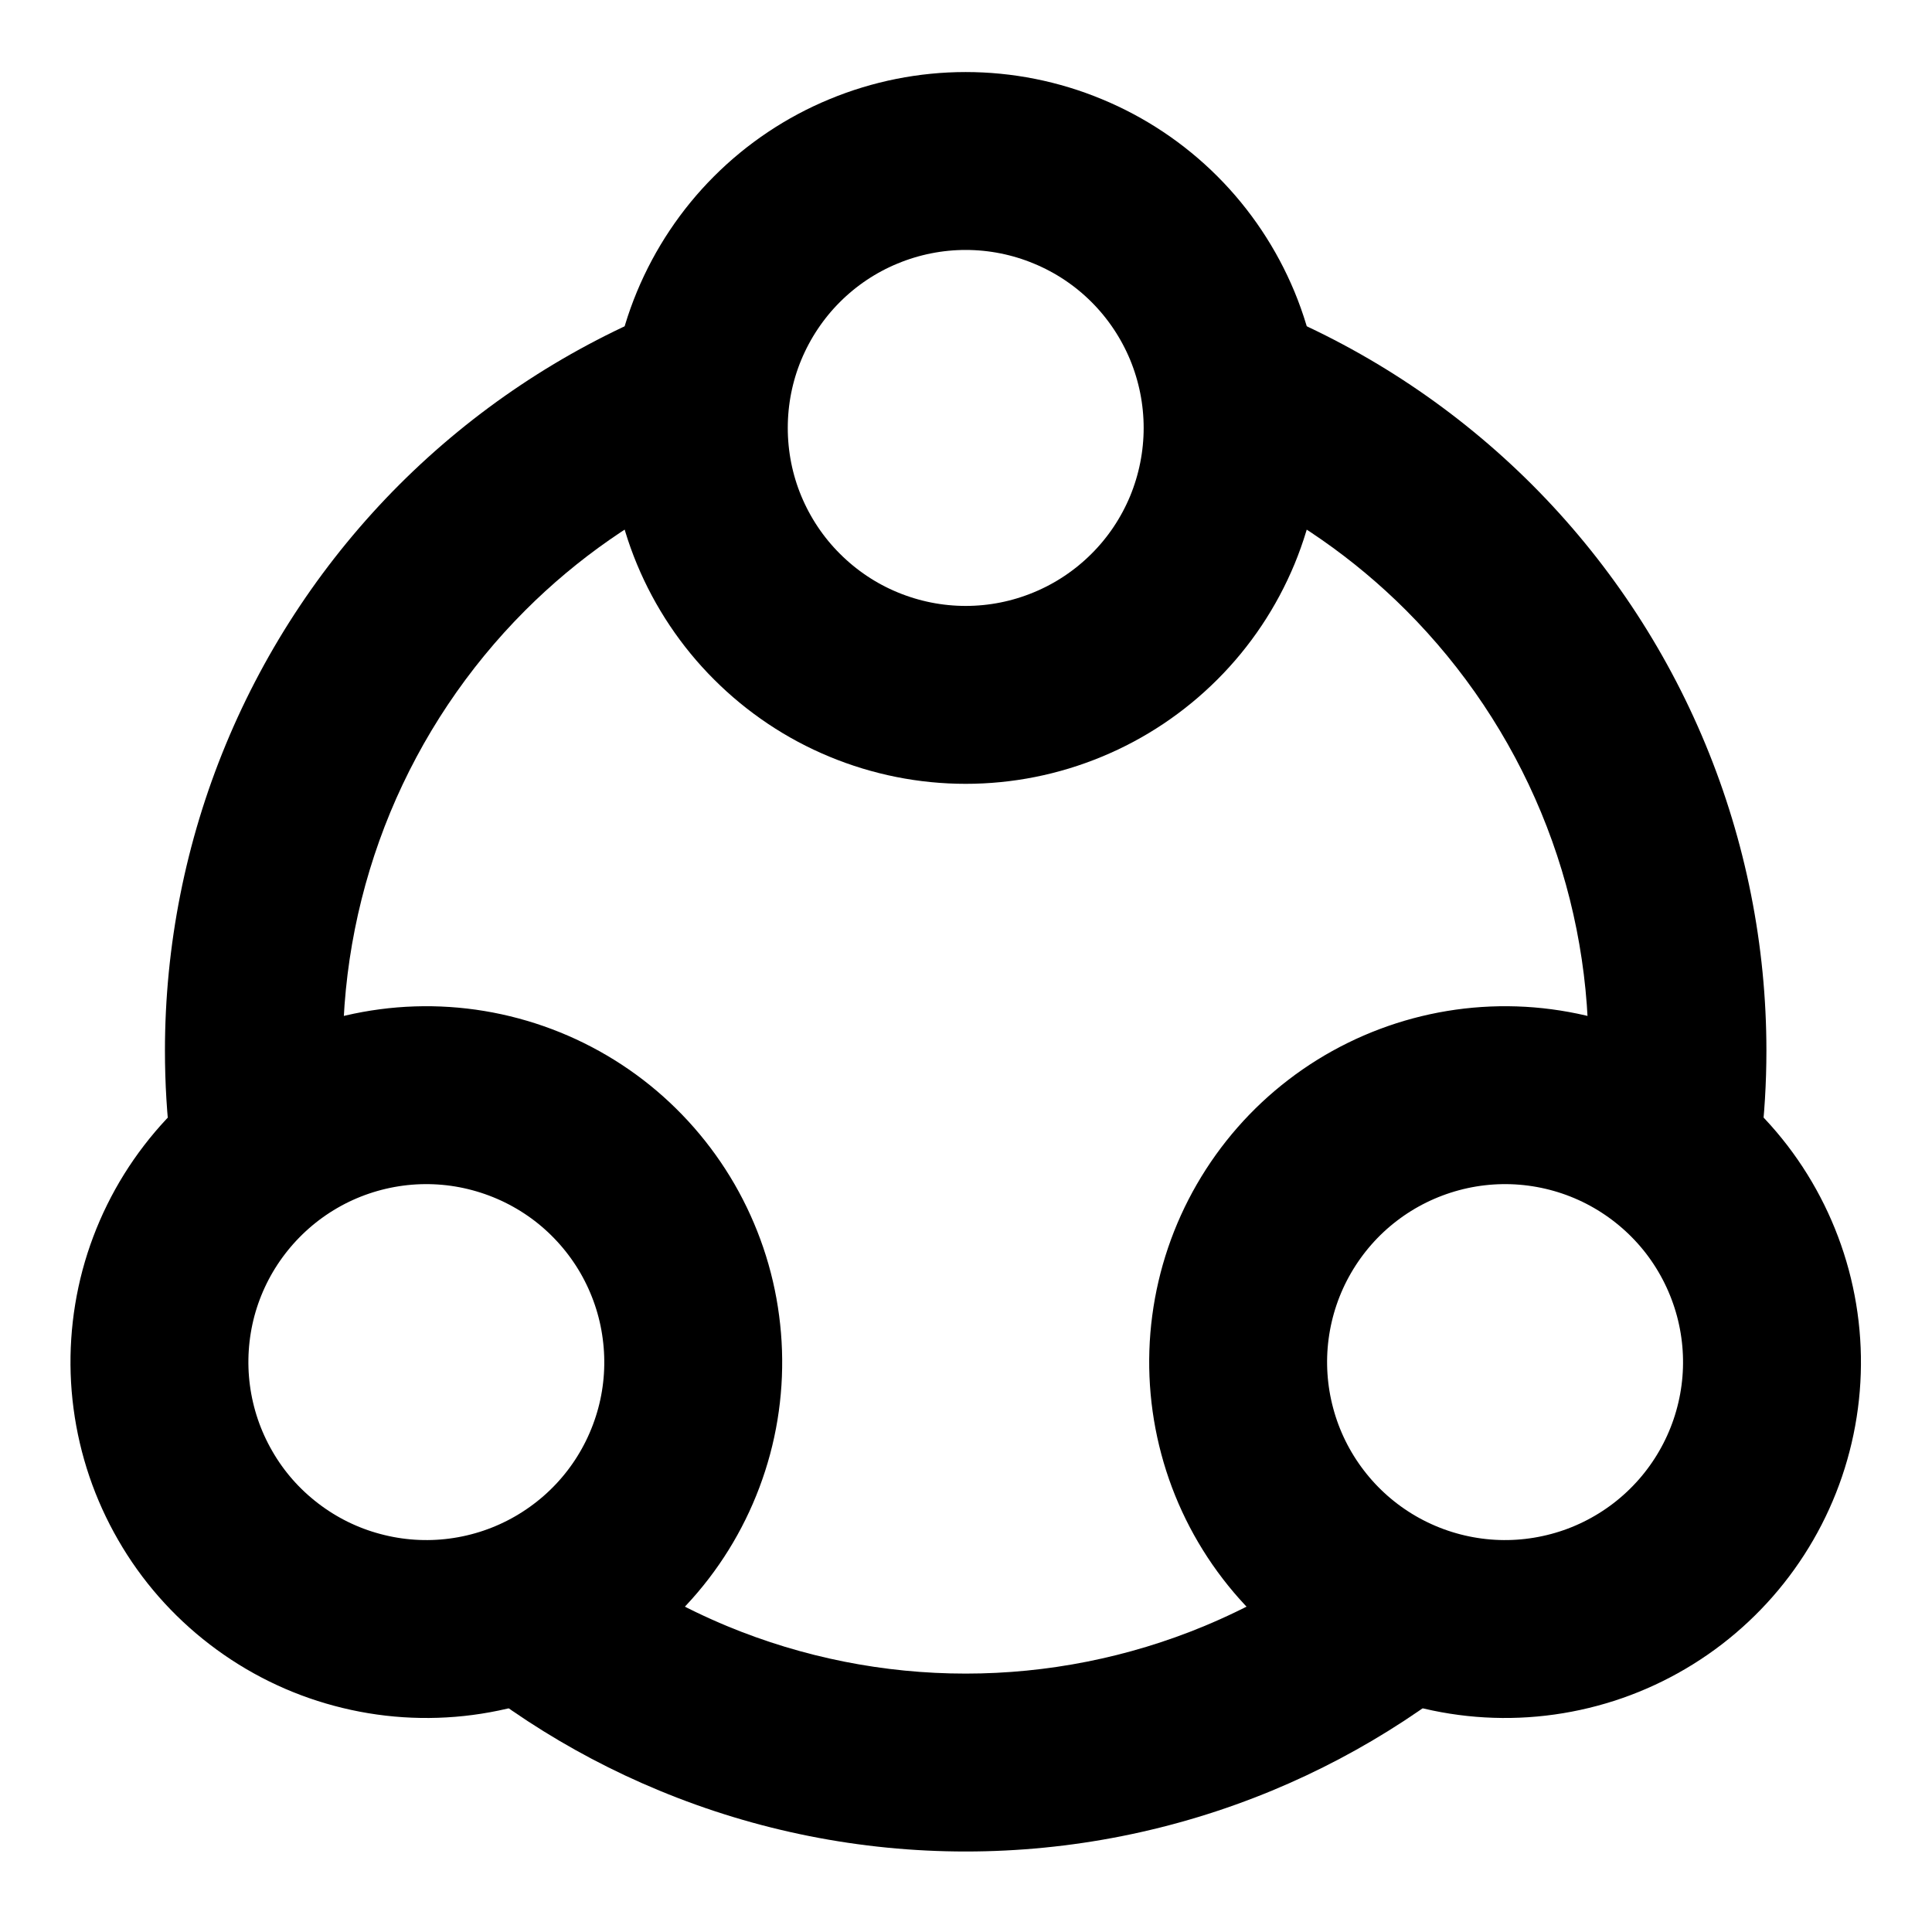
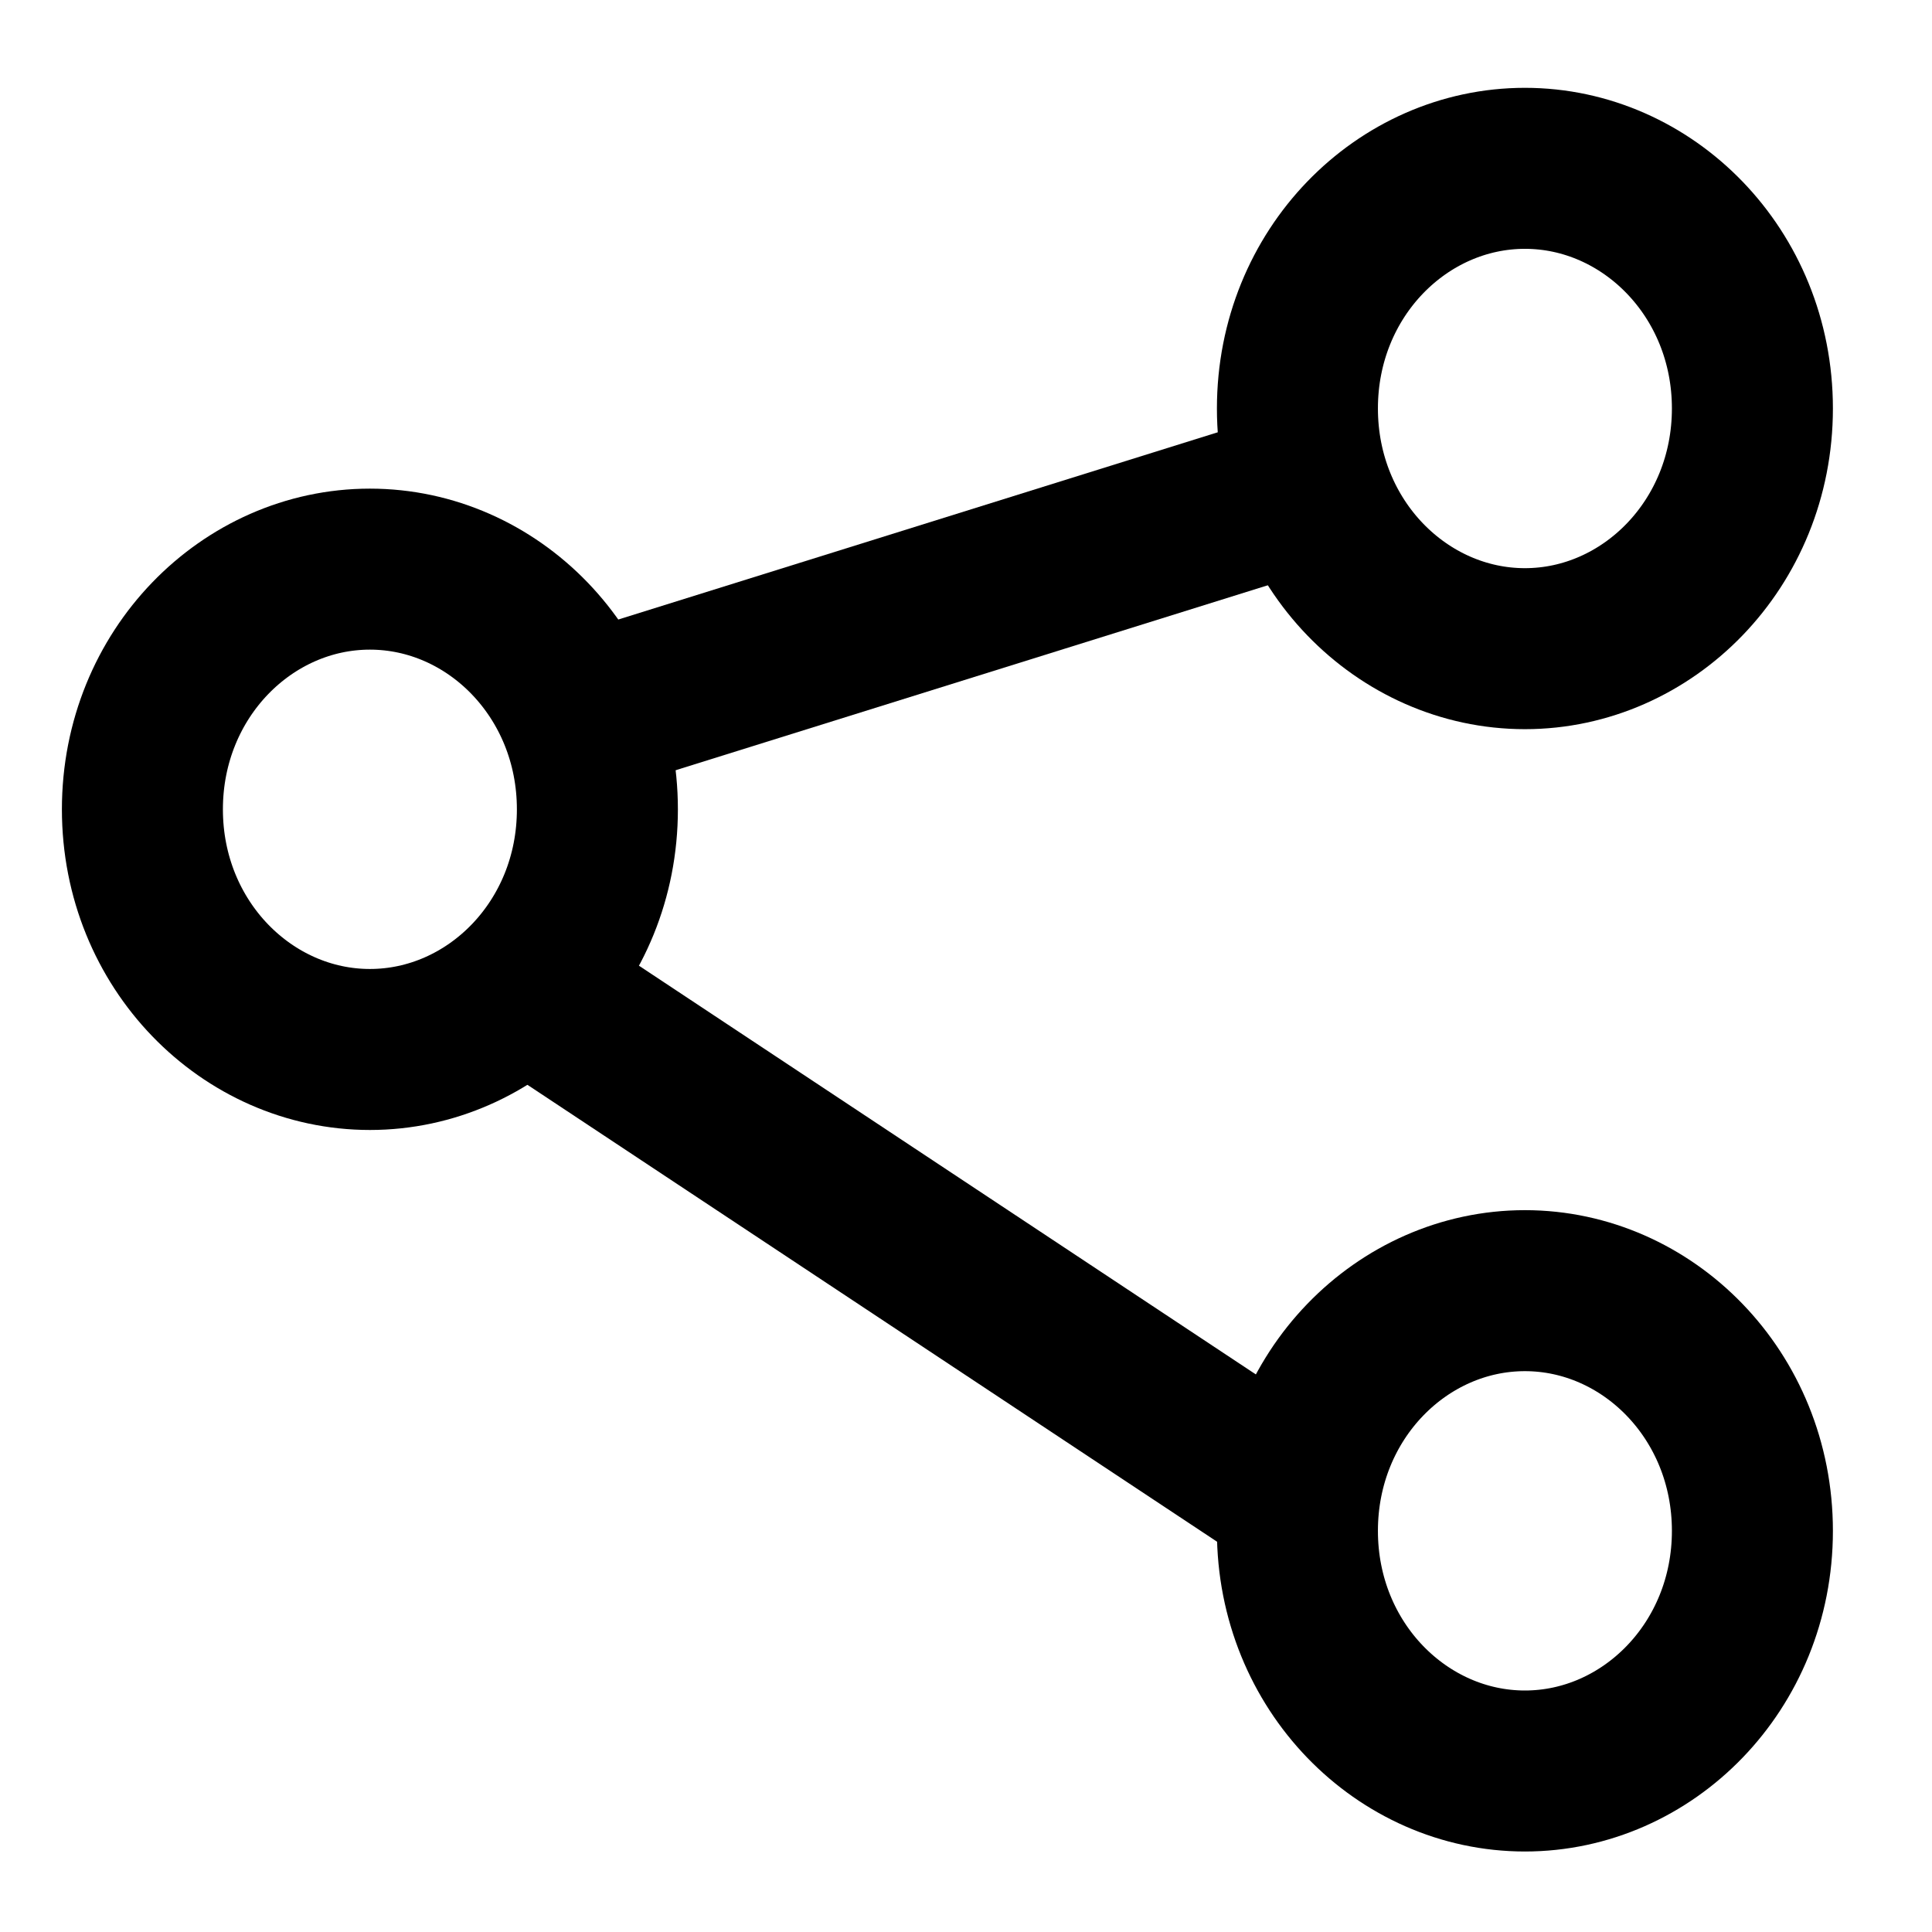
<svg xmlns="http://www.w3.org/2000/svg" width="24" height="24" viewBox="0 0 24 24" fill="none">
-   <path d="M8.681 5.316C8.681 5.751 8.766 6.183 8.933 6.585C9.1 6.987 9.344 7.353 9.652 7.66C9.96 7.968 10.325 8.213 10.727 8.379C11.13 8.546 11.561 8.632 11.996 8.632C12.432 8.632 12.863 8.546 13.265 8.379C13.667 8.213 14.033 7.968 14.341 7.66C14.649 7.353 14.893 6.987 15.06 6.585C15.226 6.183 15.312 5.751 15.312 5.316C15.312 4.88 15.226 4.449 15.06 4.047C14.893 3.645 14.649 3.279 14.341 2.971C14.033 2.663 13.667 2.419 13.265 2.253C12.863 2.086 12.432 2 11.996 2C11.561 2 11.13 2.086 10.727 2.253C10.325 2.419 9.96 2.663 9.652 2.971C9.344 3.279 9.1 3.645 8.933 4.047C8.766 4.449 8.681 4.88 8.681 5.316L8.681 5.316Z" stroke="currentColor" stroke-width="2.21" />
-   <path d="M3.638 14.049C3.261 14.267 2.931 14.557 2.666 14.902C2.4 15.248 2.206 15.642 2.093 16.062C1.981 16.483 1.952 16.922 2.009 17.353C2.066 17.785 2.207 18.201 2.425 18.578C2.642 18.956 2.932 19.286 3.278 19.551C3.623 19.816 4.017 20.011 4.438 20.123C4.858 20.236 5.297 20.265 5.729 20.208C6.161 20.151 6.577 20.01 6.954 19.792C7.331 19.574 7.662 19.285 7.927 18.939C8.192 18.594 8.386 18.199 8.499 17.779C8.612 17.358 8.64 16.919 8.583 16.488C8.527 16.056 8.385 15.64 8.168 15.263C7.95 14.886 7.66 14.555 7.315 14.29C6.969 14.025 6.575 13.831 6.154 13.718C5.734 13.605 5.295 13.576 4.863 13.633C4.432 13.69 4.015 13.831 3.638 14.049L3.638 14.049Z" stroke="currentColor" stroke-width="2.21" />
-   <path d="M20.354 14.049C20.731 14.267 21.062 14.557 21.327 14.902C21.592 15.248 21.786 15.642 21.899 16.062C22.012 16.483 22.041 16.922 21.984 17.353C21.927 17.785 21.786 18.201 21.568 18.578C21.35 18.956 21.06 19.286 20.715 19.551C20.369 19.816 19.975 20.011 19.555 20.123C19.134 20.236 18.695 20.265 18.264 20.208C17.832 20.151 17.416 20.01 17.038 19.792C16.661 19.574 16.331 19.285 16.066 18.939C15.801 18.594 15.606 18.199 15.494 17.779C15.381 17.358 15.352 16.919 15.409 16.488C15.466 16.056 15.607 15.64 15.825 15.263C16.043 14.886 16.332 14.555 16.678 14.29C17.023 14.025 17.418 13.831 17.838 13.718C18.259 13.605 18.698 13.576 19.129 13.633C19.561 13.69 19.977 13.831 20.354 14.049L20.354 14.049Z" stroke="currentColor" stroke-width="2.21" />
-   <path fill-rule="evenodd" clip-rule="evenodd" d="M8.757 6.027C8.706 5.794 8.68 5.556 8.68 5.316C8.68 4.881 8.766 4.45 8.933 4.047C9.012 3.856 9.109 3.673 9.222 3.5C8.872 3.602 8.527 3.723 8.19 3.863C6.983 4.363 5.886 5.096 4.962 6.019C4.039 6.943 3.306 8.039 2.806 9.246C2.306 10.453 2.049 11.747 2.049 13.053C2.049 13.854 2.146 14.651 2.336 15.426C2.429 15.242 2.539 15.067 2.665 14.902C2.93 14.557 3.261 14.267 3.638 14.049C3.845 13.93 4.065 13.833 4.292 13.761C4.27 13.526 4.259 13.29 4.259 13.053C4.259 12.037 4.46 11.031 4.848 10.092C5.237 9.154 5.807 8.301 6.525 7.582C7.172 6.935 7.928 6.409 8.757 6.027ZM15.235 6.027C16.064 6.409 16.82 6.935 17.467 7.582C18.185 8.301 18.755 9.154 19.144 10.092C19.533 11.031 19.733 12.037 19.733 13.053C19.733 13.29 19.722 13.526 19.7 13.761C19.928 13.833 20.147 13.93 20.354 14.049C20.731 14.267 21.062 14.557 21.327 14.902C21.453 15.067 21.563 15.242 21.656 15.426C21.846 14.651 21.943 13.854 21.943 13.053C21.943 11.747 21.686 10.453 21.186 9.246C20.686 8.039 19.954 6.943 19.03 6.019C18.106 5.096 17.01 4.363 15.803 3.863C15.465 3.723 15.12 3.602 14.77 3.5C14.883 3.673 14.98 3.856 15.059 4.047C15.226 4.45 15.312 4.881 15.312 5.316C15.312 5.556 15.286 5.794 15.235 6.027ZM18.882 20.231C18.676 20.243 18.469 20.235 18.264 20.208C17.832 20.151 17.416 20.01 17.038 19.792C16.831 19.673 16.638 19.531 16.462 19.371C15.994 19.702 15.489 19.98 14.957 20.201C14.018 20.59 13.012 20.79 11.996 20.79C10.98 20.79 9.974 20.59 9.035 20.201C8.503 19.98 7.999 19.702 7.53 19.371C7.354 19.531 7.161 19.673 6.954 19.792C6.577 20.01 6.16 20.151 5.729 20.208C5.523 20.235 5.316 20.243 5.11 20.231C6.002 21.087 7.046 21.77 8.19 22.243C9.396 22.743 10.69 23 11.996 23C13.302 23 14.596 22.743 15.803 22.243C16.946 21.769 17.99 21.087 18.882 20.231Z" fill="currentColor" />
+   <path d="M21.769 5.074C21.769 6.76 20.466 8.058 18.943 8.058C17.42 8.058 16.117 6.76 16.117 5.074C16.117 3.388 17.42 2.091 18.943 2.091C20.466 2.091 21.769 3.388 21.769 5.074Z" stroke="currentColor" stroke-width="2" />
+   <path d="M7.421 10.054C7.421 11.74 6.119 13.037 4.595 13.037C3.072 13.037 1.769 11.74 1.769 10.054C1.769 8.368 3.072 7.07 4.595 7.07C6.119 7.07 7.421 8.368 7.421 10.054Z" stroke="currentColor" stroke-width="2" />
+   <path d="M21.769 19.017C21.769 20.703 20.466 22 18.943 22C17.42 22 16.117 20.703 16.117 19.017C16.117 17.33 17.42 16.033 18.943 16.033C20.466 16.033 21.769 17.33 21.769 19.017Z" stroke="currentColor" stroke-width="2" />
+   <line y1="-1" x2="12.621" y2="-1" transform="matrix(-0.833634 -0.552317 0.521518 -0.85324 17.0302 18.0207)" stroke="currentColor" stroke-width="2" />
+   <line y1="-1" x2="10.021" y2="-1" transform="matrix(-0.954523 0.298137 -0.276881 -0.960904 16.0736 5.07437)" stroke="currentColor" stroke-width="2" />
</svg>
